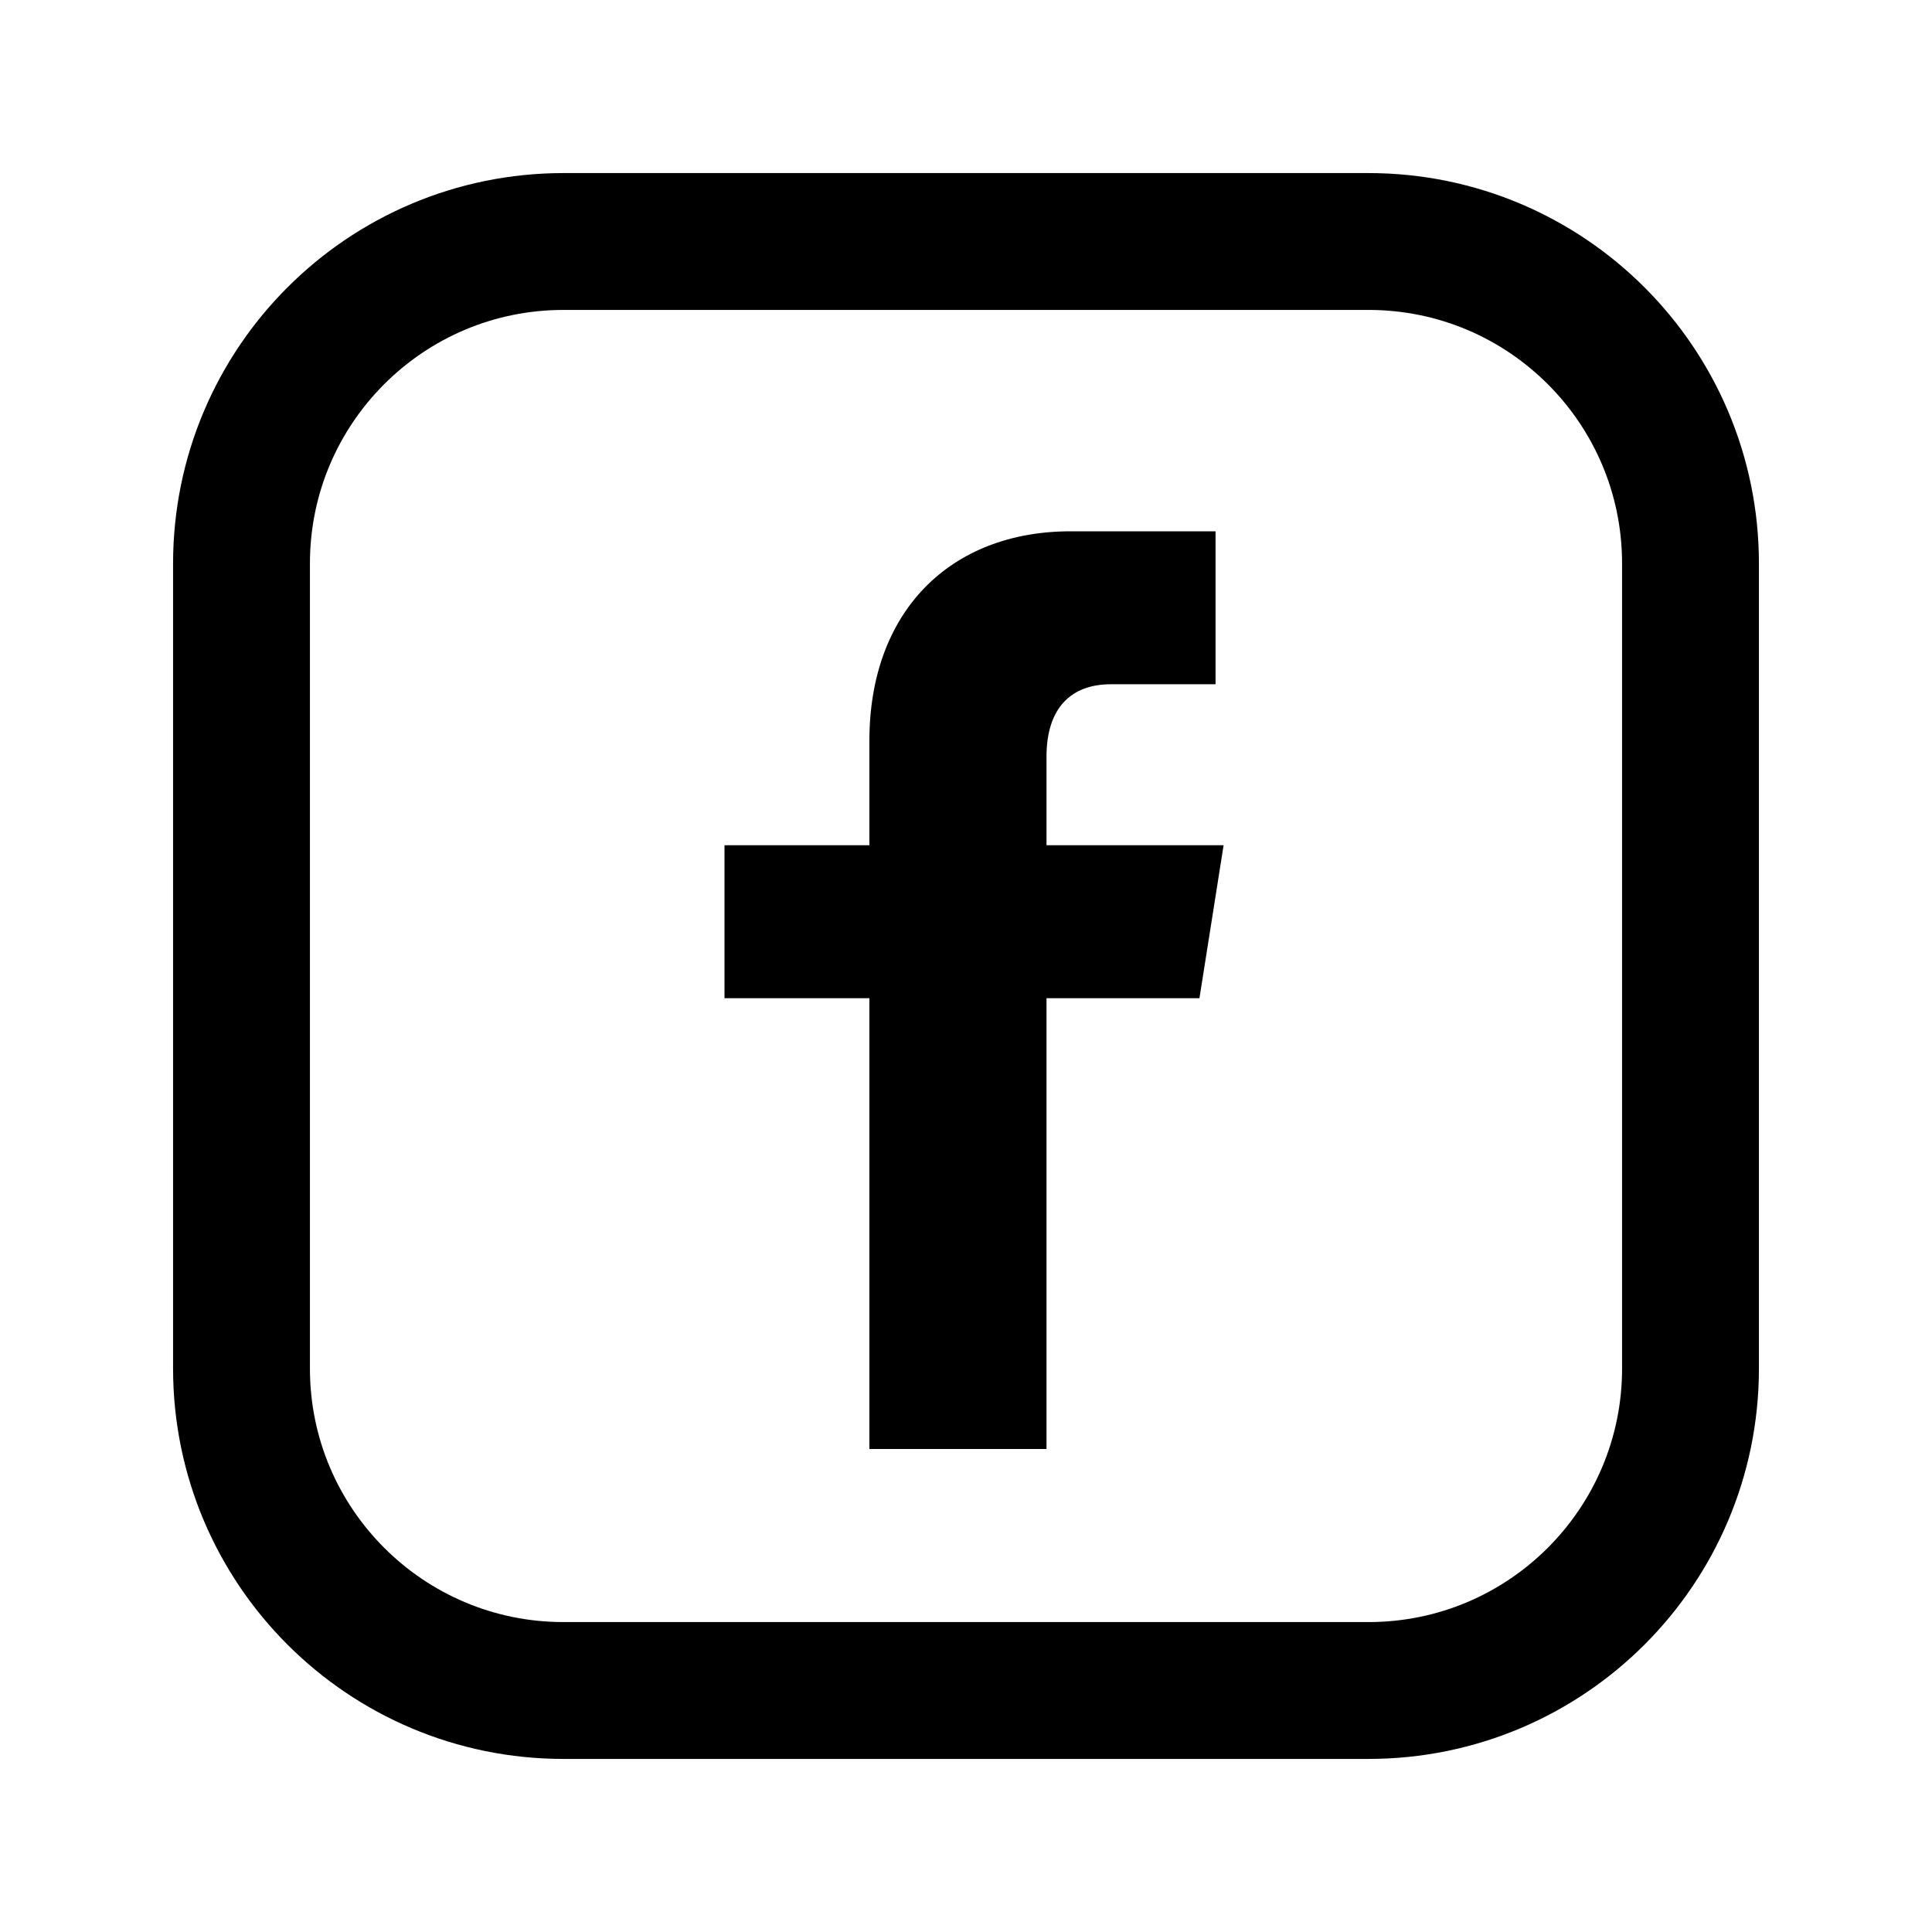
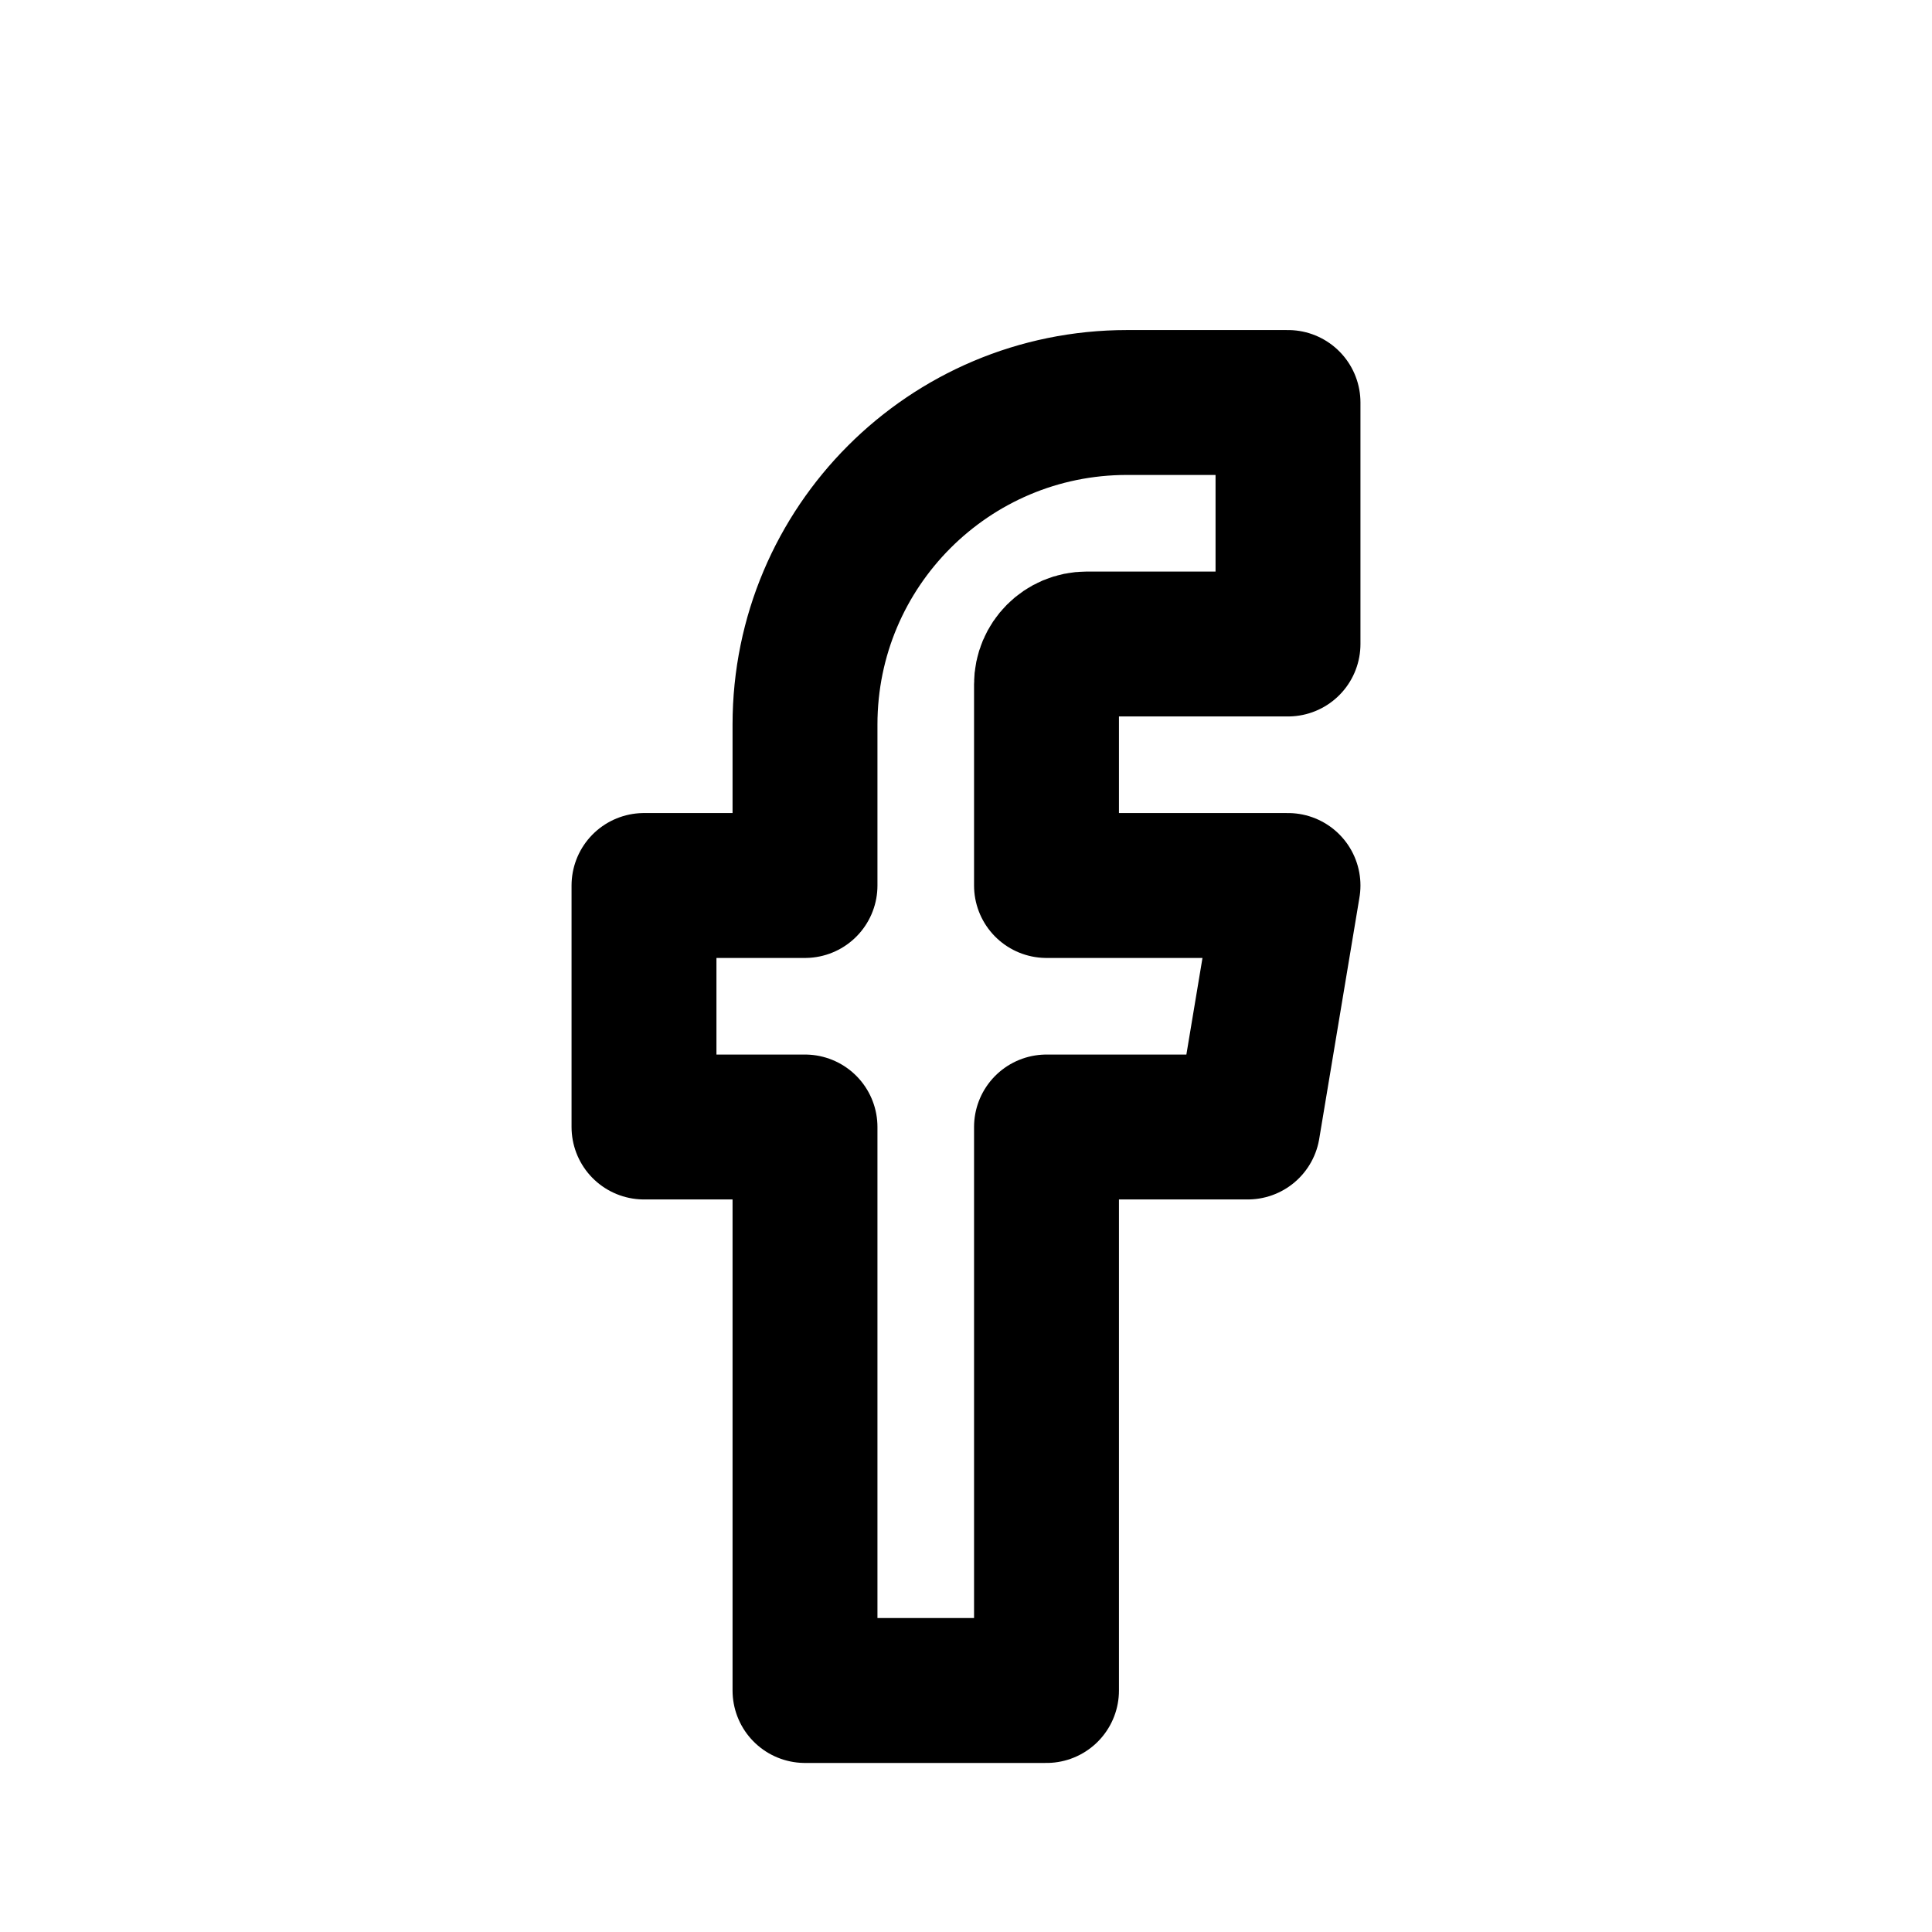
- <svg xmlns="http://www.w3.org/2000/svg" viewBox="0 0 24 24" fill="none" role="img" aria-label="Facebook">
-   <rect x="3" y="3" width="18" height="18" rx="4" stroke="currentColor" stroke-width="1.7" />
-   <path d="M13.3 8.5h1.8V6.6h-1.8c-1.5 0-2.5 1-2.5 2.6v1.3H9v1.9h1.8V18h2.2v-5.6h1.9l.3-1.9H13V9.4c0-.6.3-.9.8-.9Z" fill="currentColor" />
+ <svg xmlns="http://www.w3.org/2000/svg" viewBox="0 0 24 24" fill="none" stroke="currentColor" stroke-width="1.8" stroke-linecap="round" stroke-linejoin="round">
+   <path d="M14 8h2V5h-2a4 4 0 0 0-4 4v2H8v3h2v7h3v-7h2.5l.5-3H13V8.5A.5.5 0 0 1 13.5 8Z" />
</svg>
